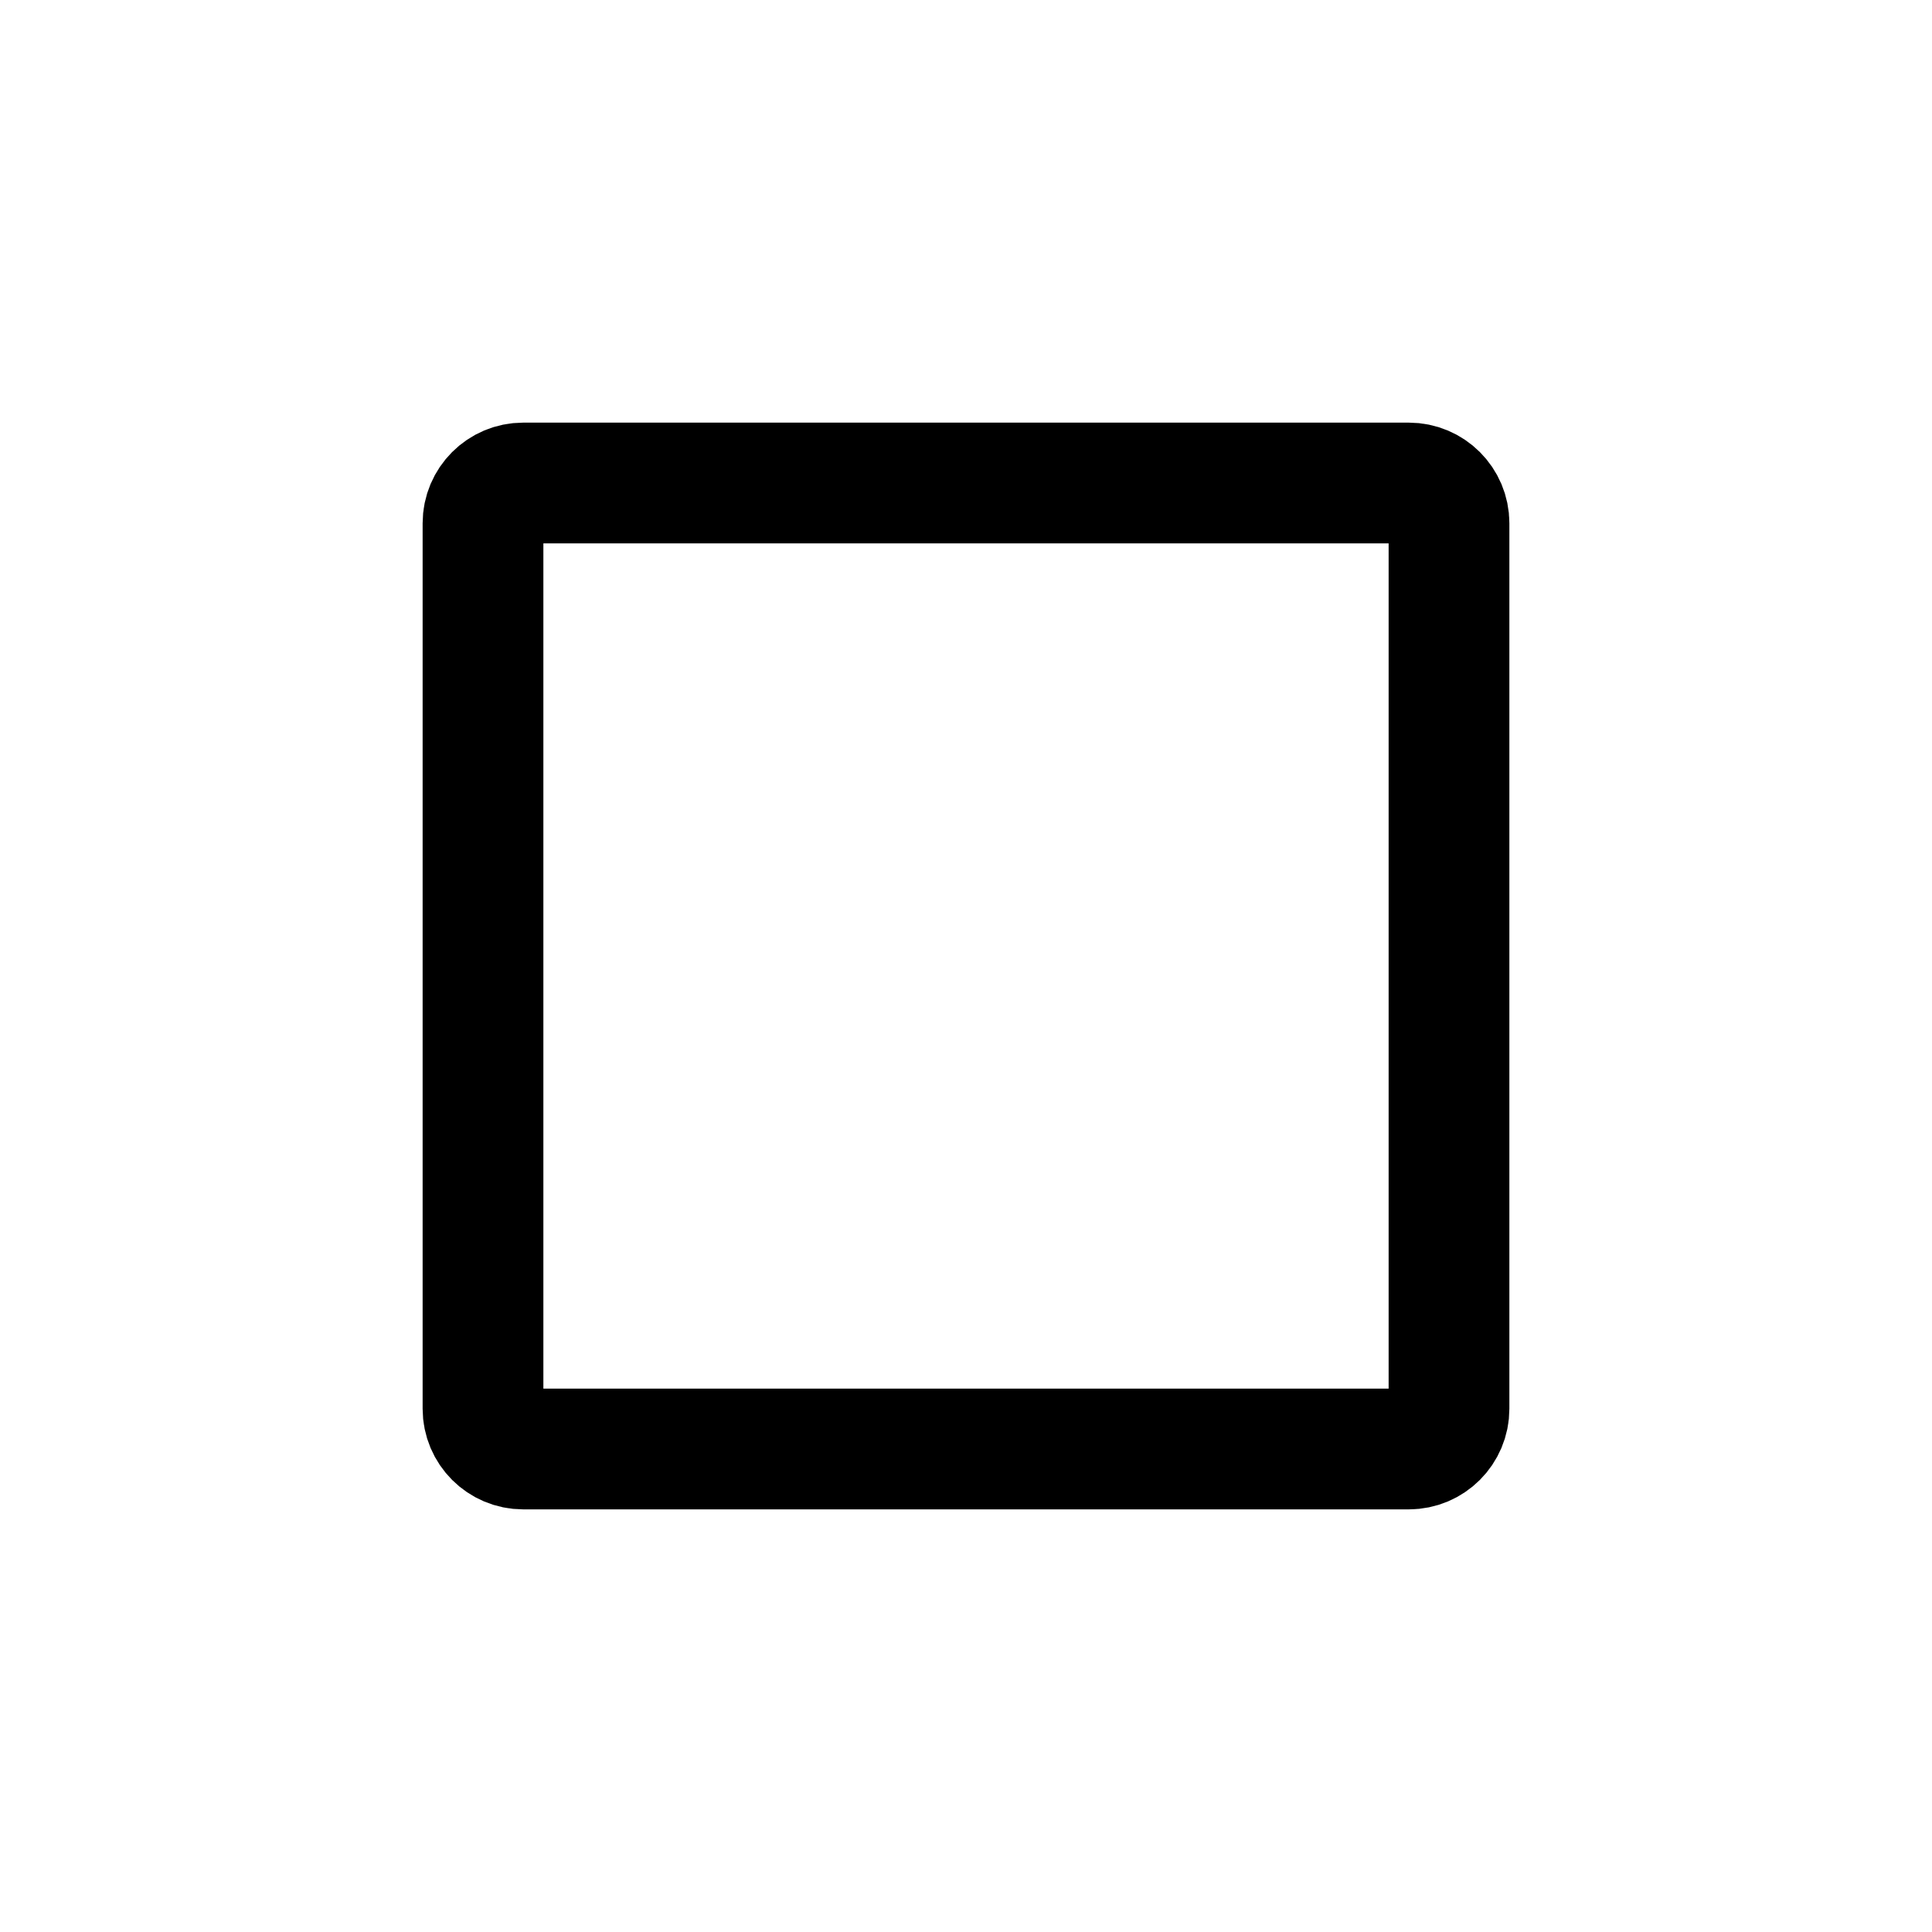
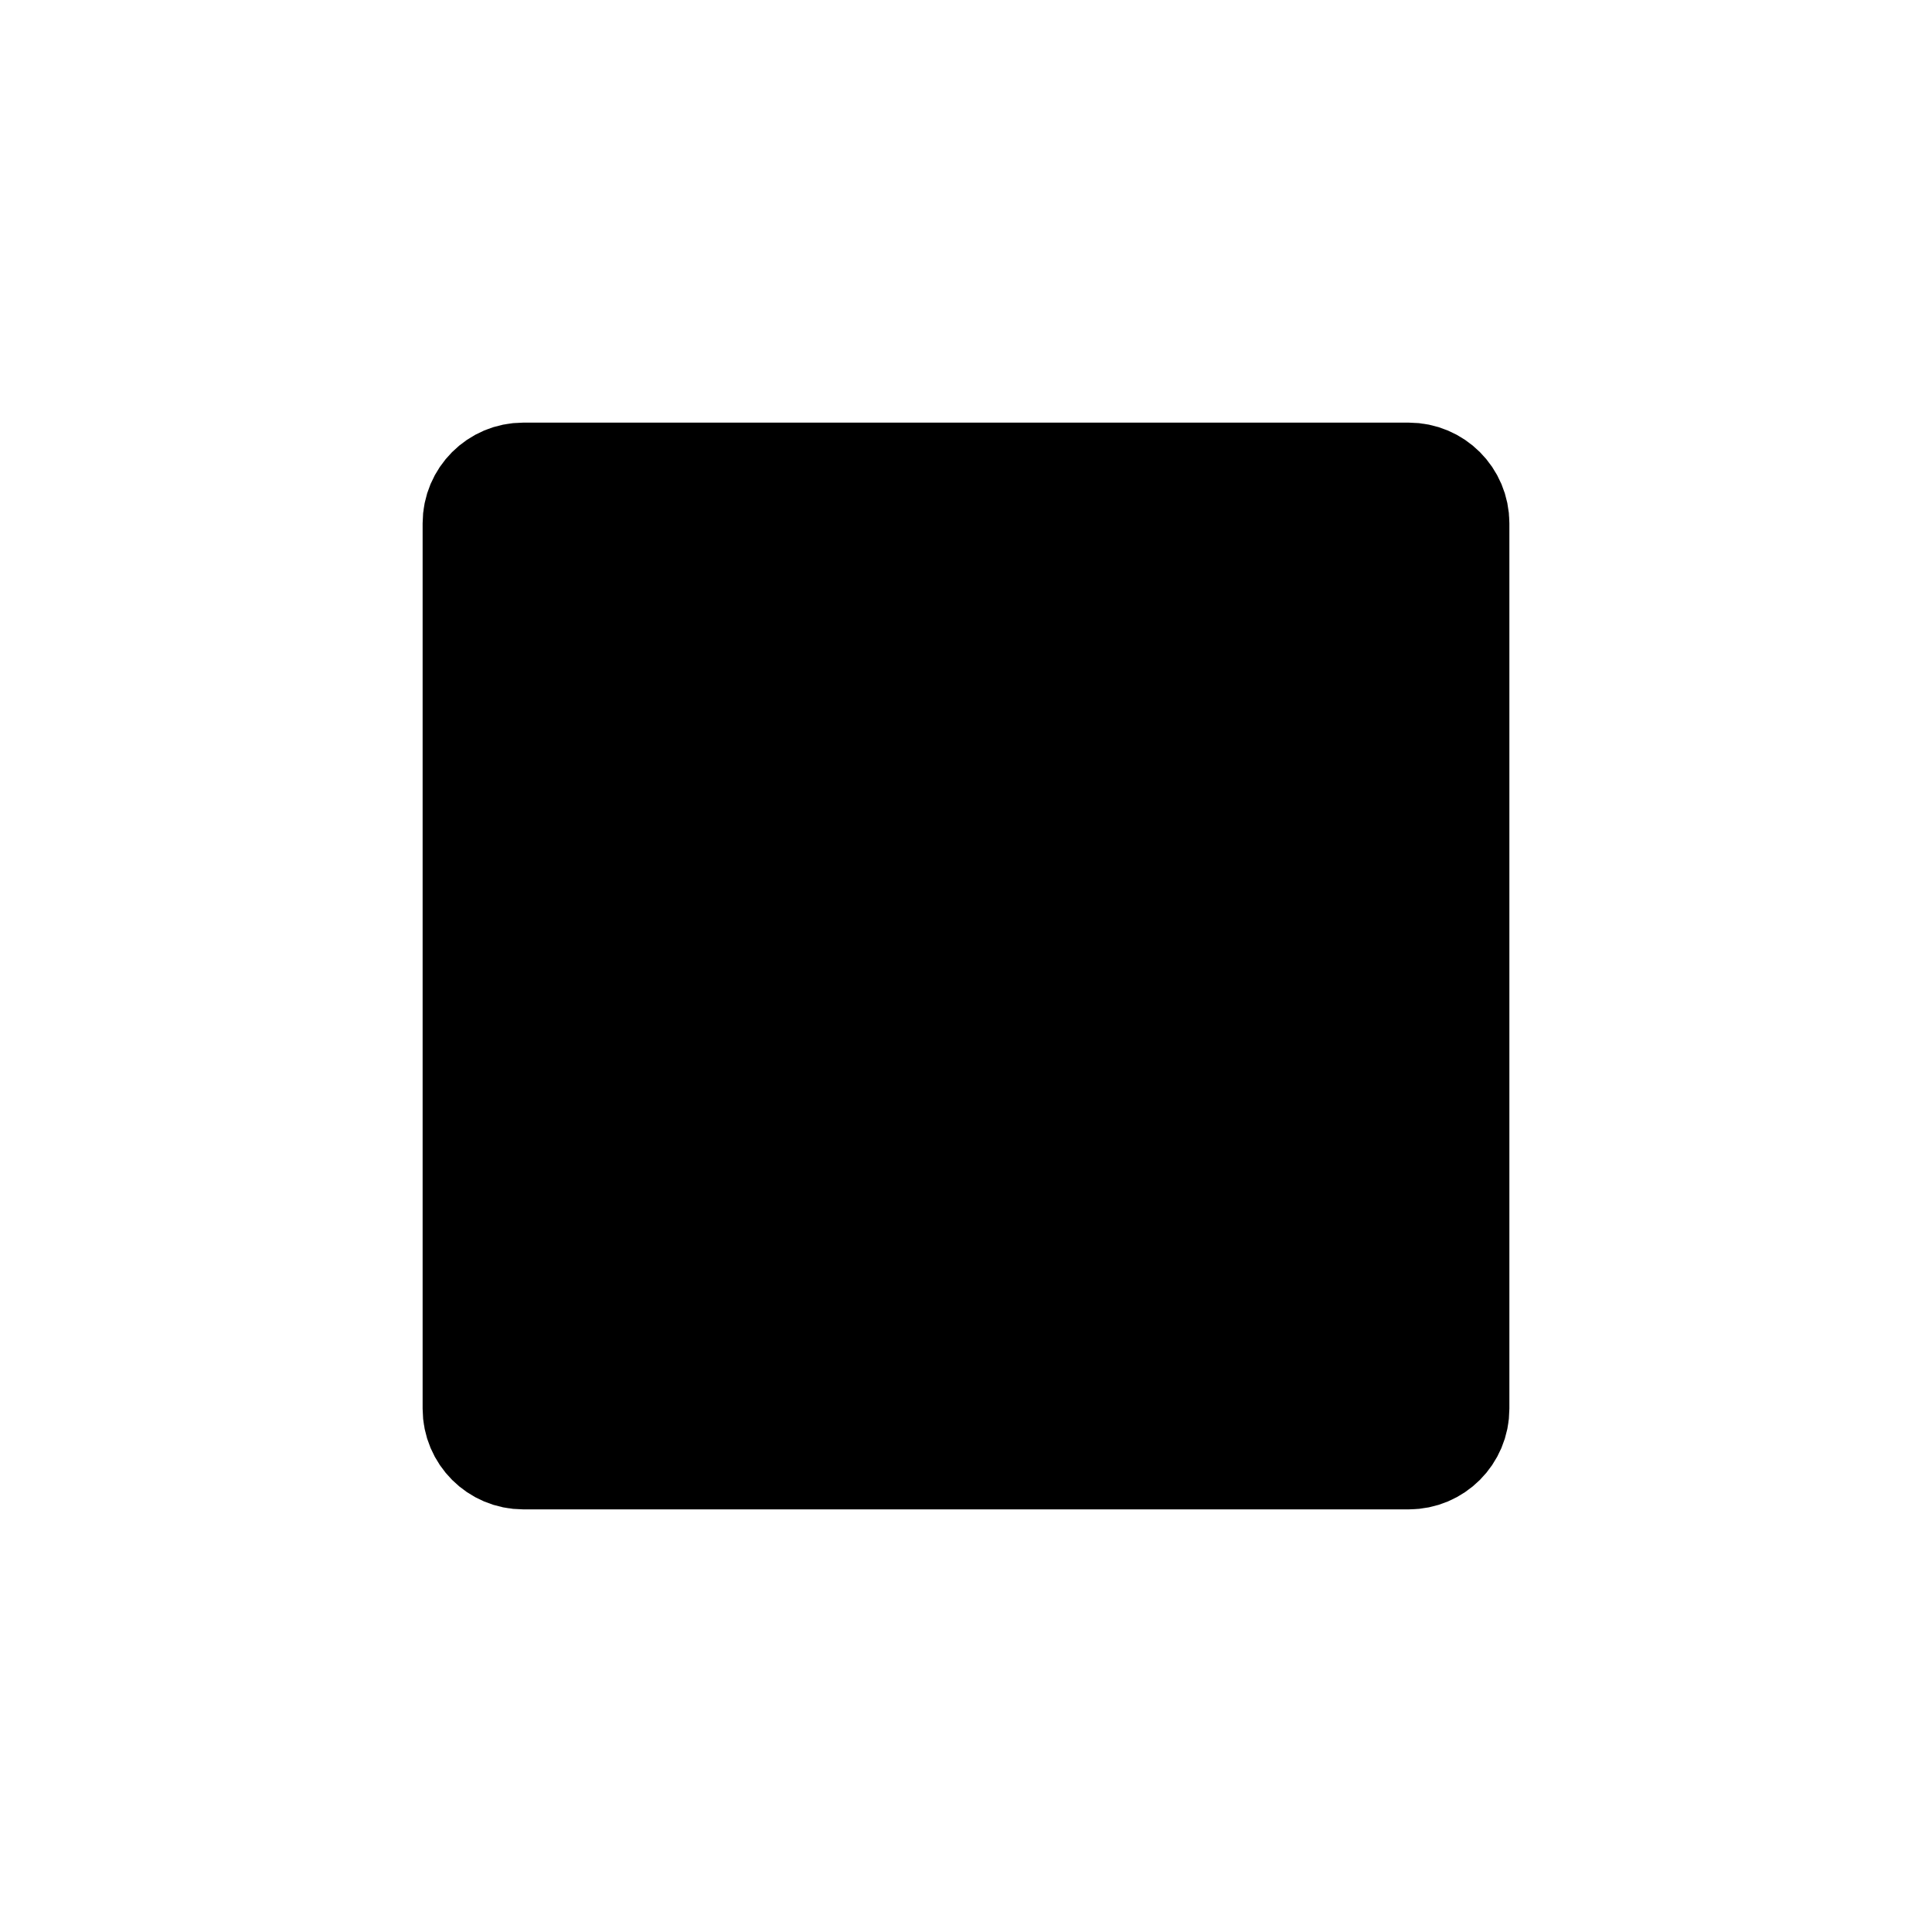
<svg xmlns="http://www.w3.org/2000/svg" width="24" height="24" viewBox="0 0 24 24" fill="none">
-   <rect x="6" y="6" width="12" height="12" rx="0.5" stroke="currentColor" stroke-width="1.5" stroke-linejoin="round" />
+   <rect x="6" y="6" width="12" height="12" rx="0.5" fill="currentColor" stroke="currentColor" stroke-width="1.5" stroke-linejoin="round" />
</svg>
